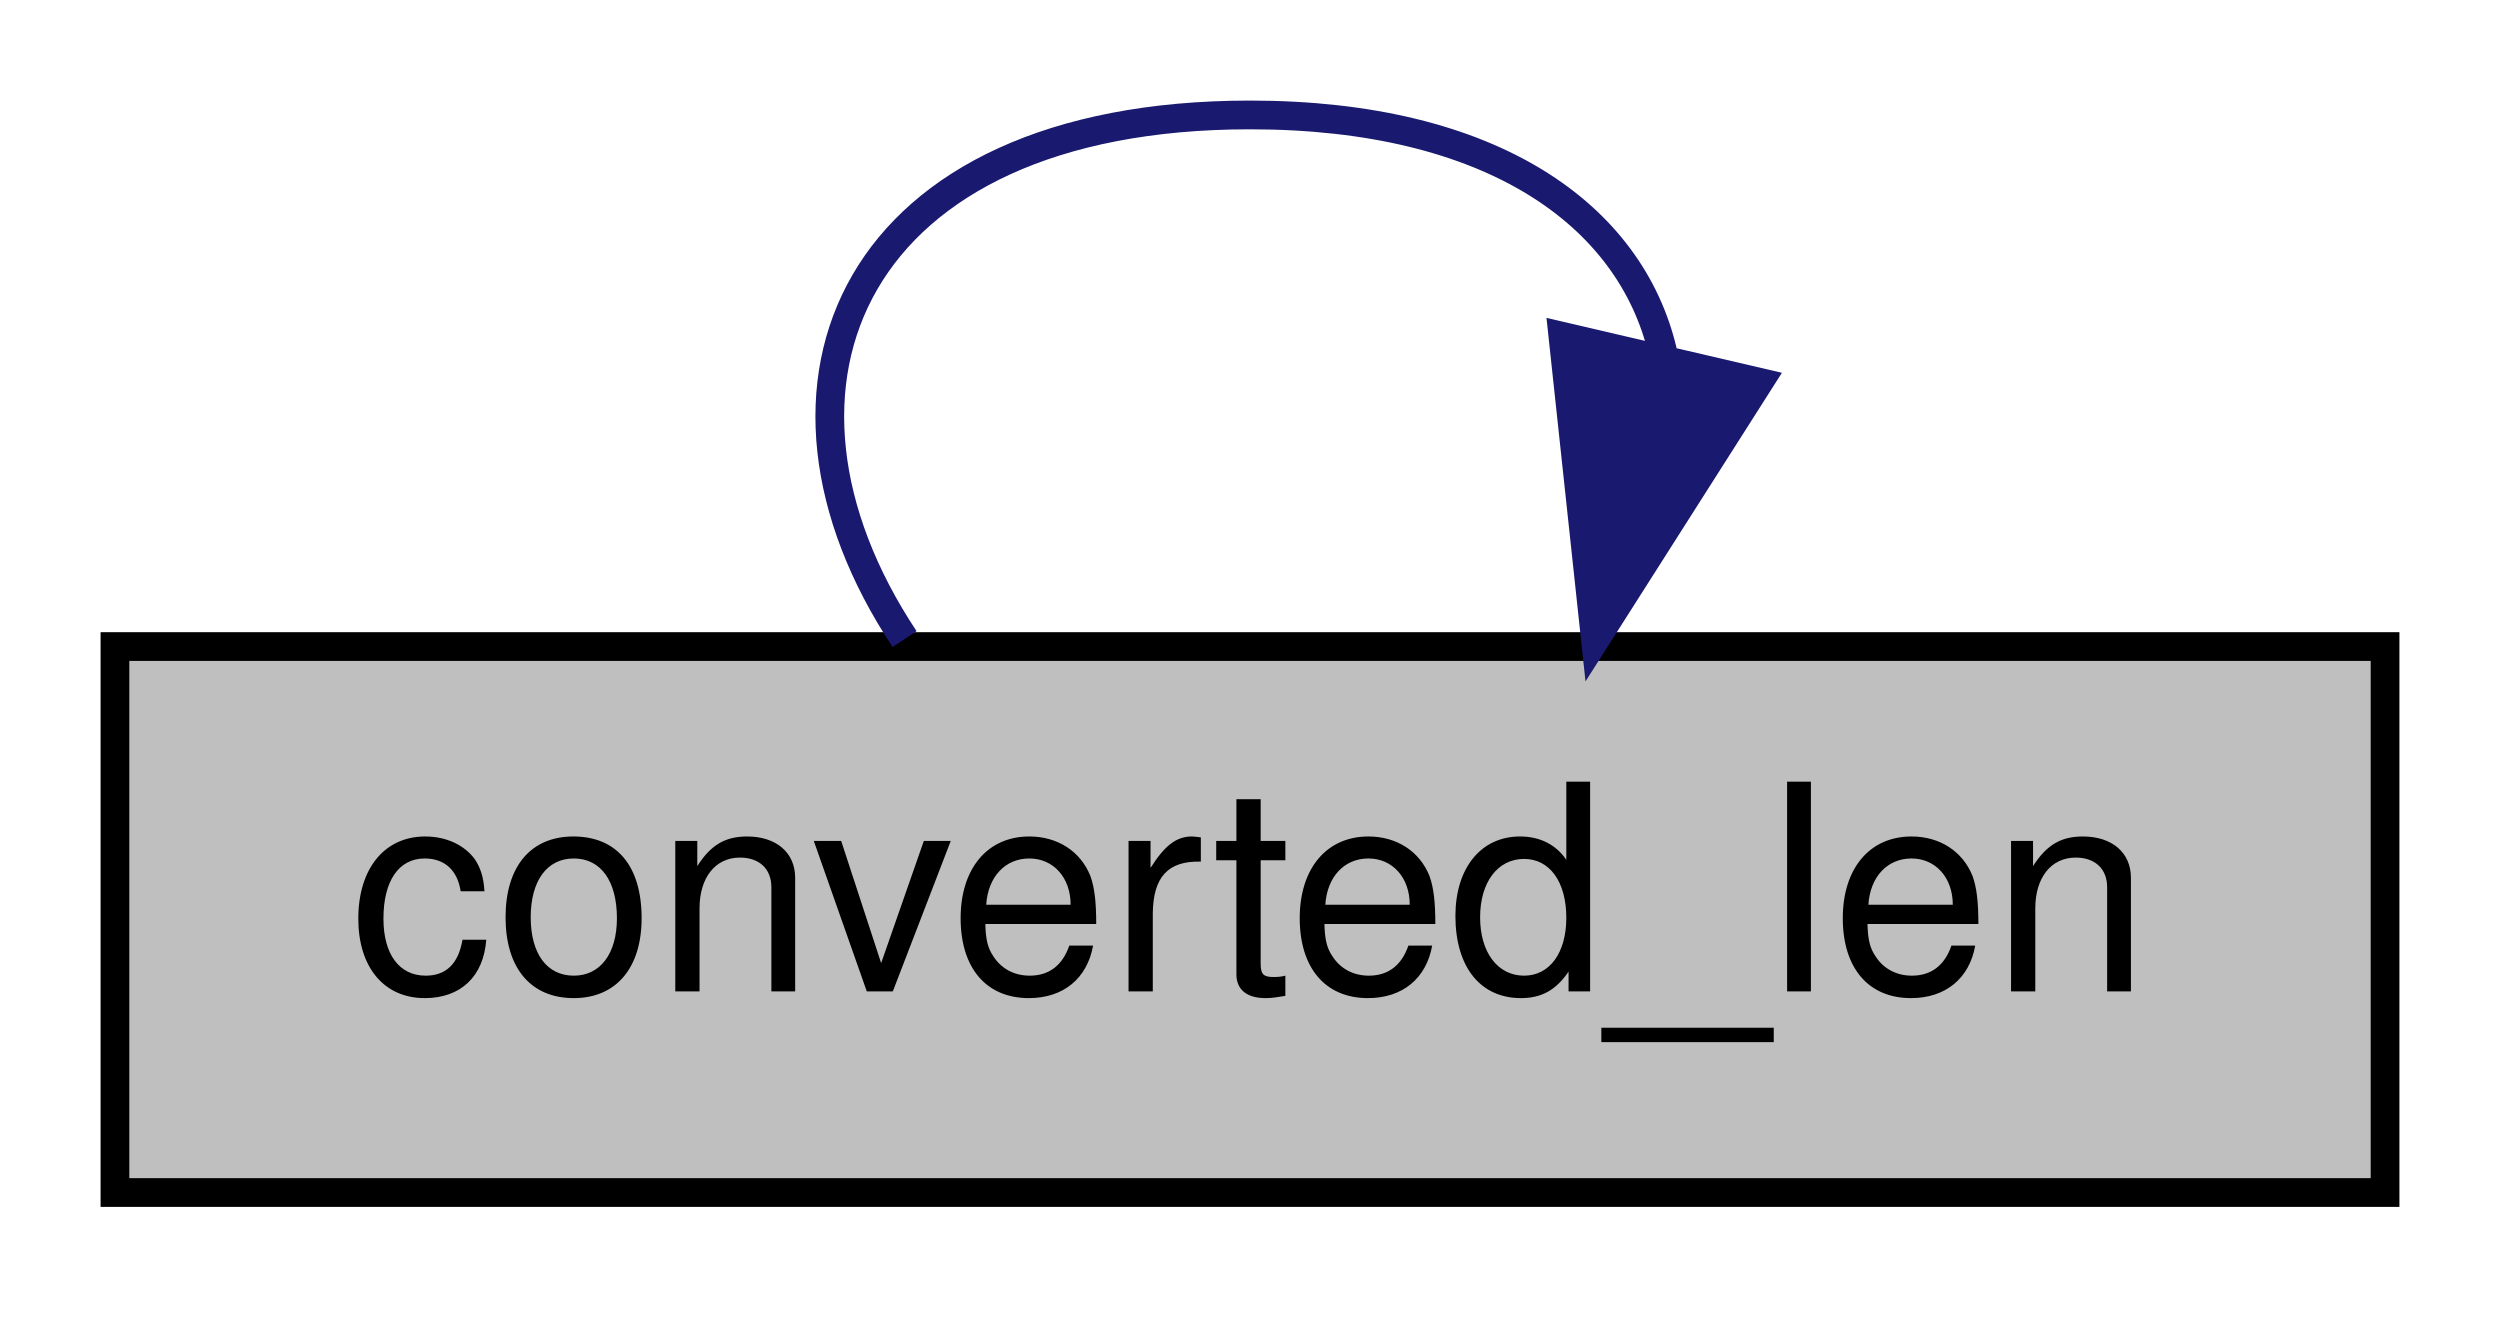
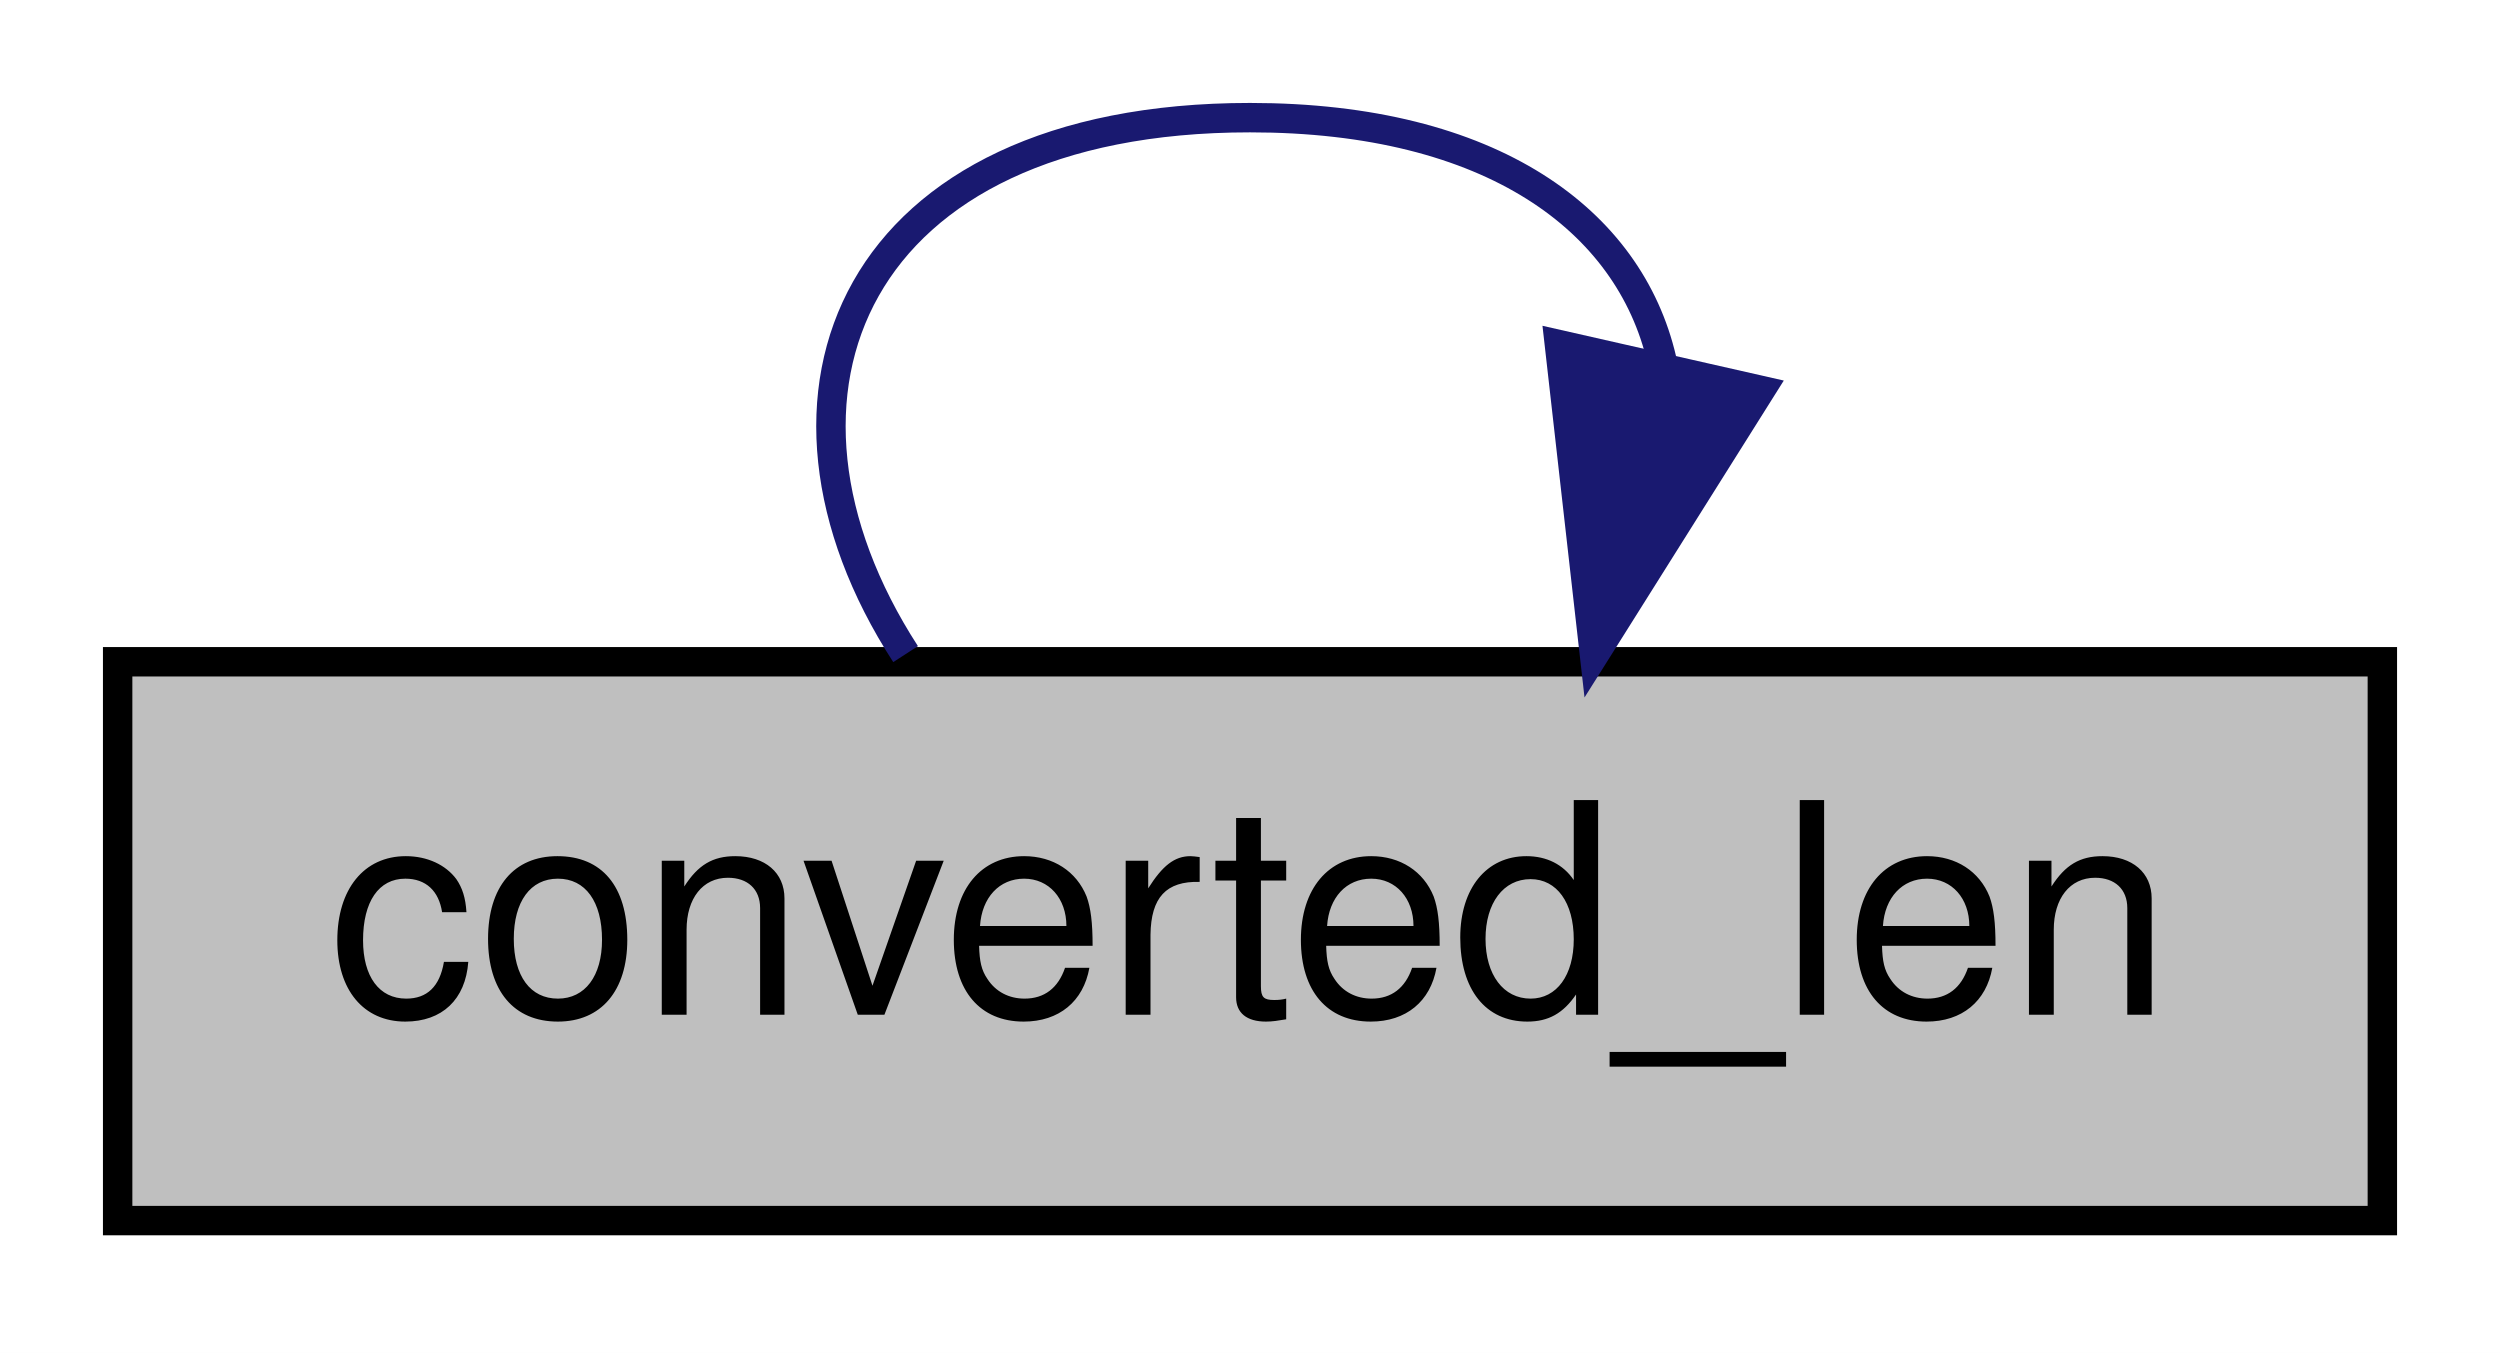
- <svg xmlns="http://www.w3.org/2000/svg" xmlns:xlink="http://www.w3.org/1999/xlink" width="87pt" height="46pt" viewBox="0.00 0.00 87.00 46.00">
+ <svg xmlns="http://www.w3.org/2000/svg" xmlns:xlink="http://www.w3.org/1999/xlink" width="85pt" height="46pt" viewBox="0.00 0.00 85.00 46.00">
  <g id="graph0" class="graph" transform="scale(1 1) rotate(0) translate(4 42)">
-     <polygon fill="white" stroke="transparent" points="-4,4 -4,-42 83,-42 83,4 -4,4" />
+     <polygon fill="white" stroke="transparent" points="-4,4 -4,-42 81,-42 81,4 -4,4" />
    <g id="node1" class="node">
      <g id="a_node1">
        <a xlink:title="Calculate the final length of the converted number.">
-           <polygon fill="#bfbfbf" stroke="black" points="0,-0.5 0,-19.5 79,-19.5 79,-0.5 0,-0.5" />
-           <text text-anchor="middle" x="39.5" y="-7.5" font-family="Helvetica,sans-Serif" font-size="10.00">converted_len</text>
+           <polygon fill="#bfbfbf" stroke="black" points="0,-0.5 0,-19.5 77,-19.5 77,-0.5 0,-0.5" />
+           <text text-anchor="middle" x="38.5" y="-7.5" font-family="Helvetica,sans-Serif" font-size="10.00">converted_len</text>
        </a>
      </g>
    </g>
    <g id="edge1" class="edge">
-       <path fill="none" stroke="midnightblue" d="M27.48,-19.76C21.63,-28.57 25.64,-38 39.5,-38 47.95,-38 52.74,-34.5 53.86,-29.77" />
-       <polygon fill="midnightblue" stroke="midnightblue" points="57.21,-28.7 51.52,-19.76 50.39,-30.29 57.21,-28.7" />
+       <path fill="none" stroke="midnightblue" d="M26.79,-19.76C21.09,-28.57 24.99,-38 38.5,-38 46.73,-38 51.4,-34.5 52.5,-29.77" />
+       <polygon fill="midnightblue" stroke="midnightblue" points="55.85,-28.73 50.21,-19.76 49.02,-30.28 55.85,-28.73" />
    </g>
  </g>
</svg>
